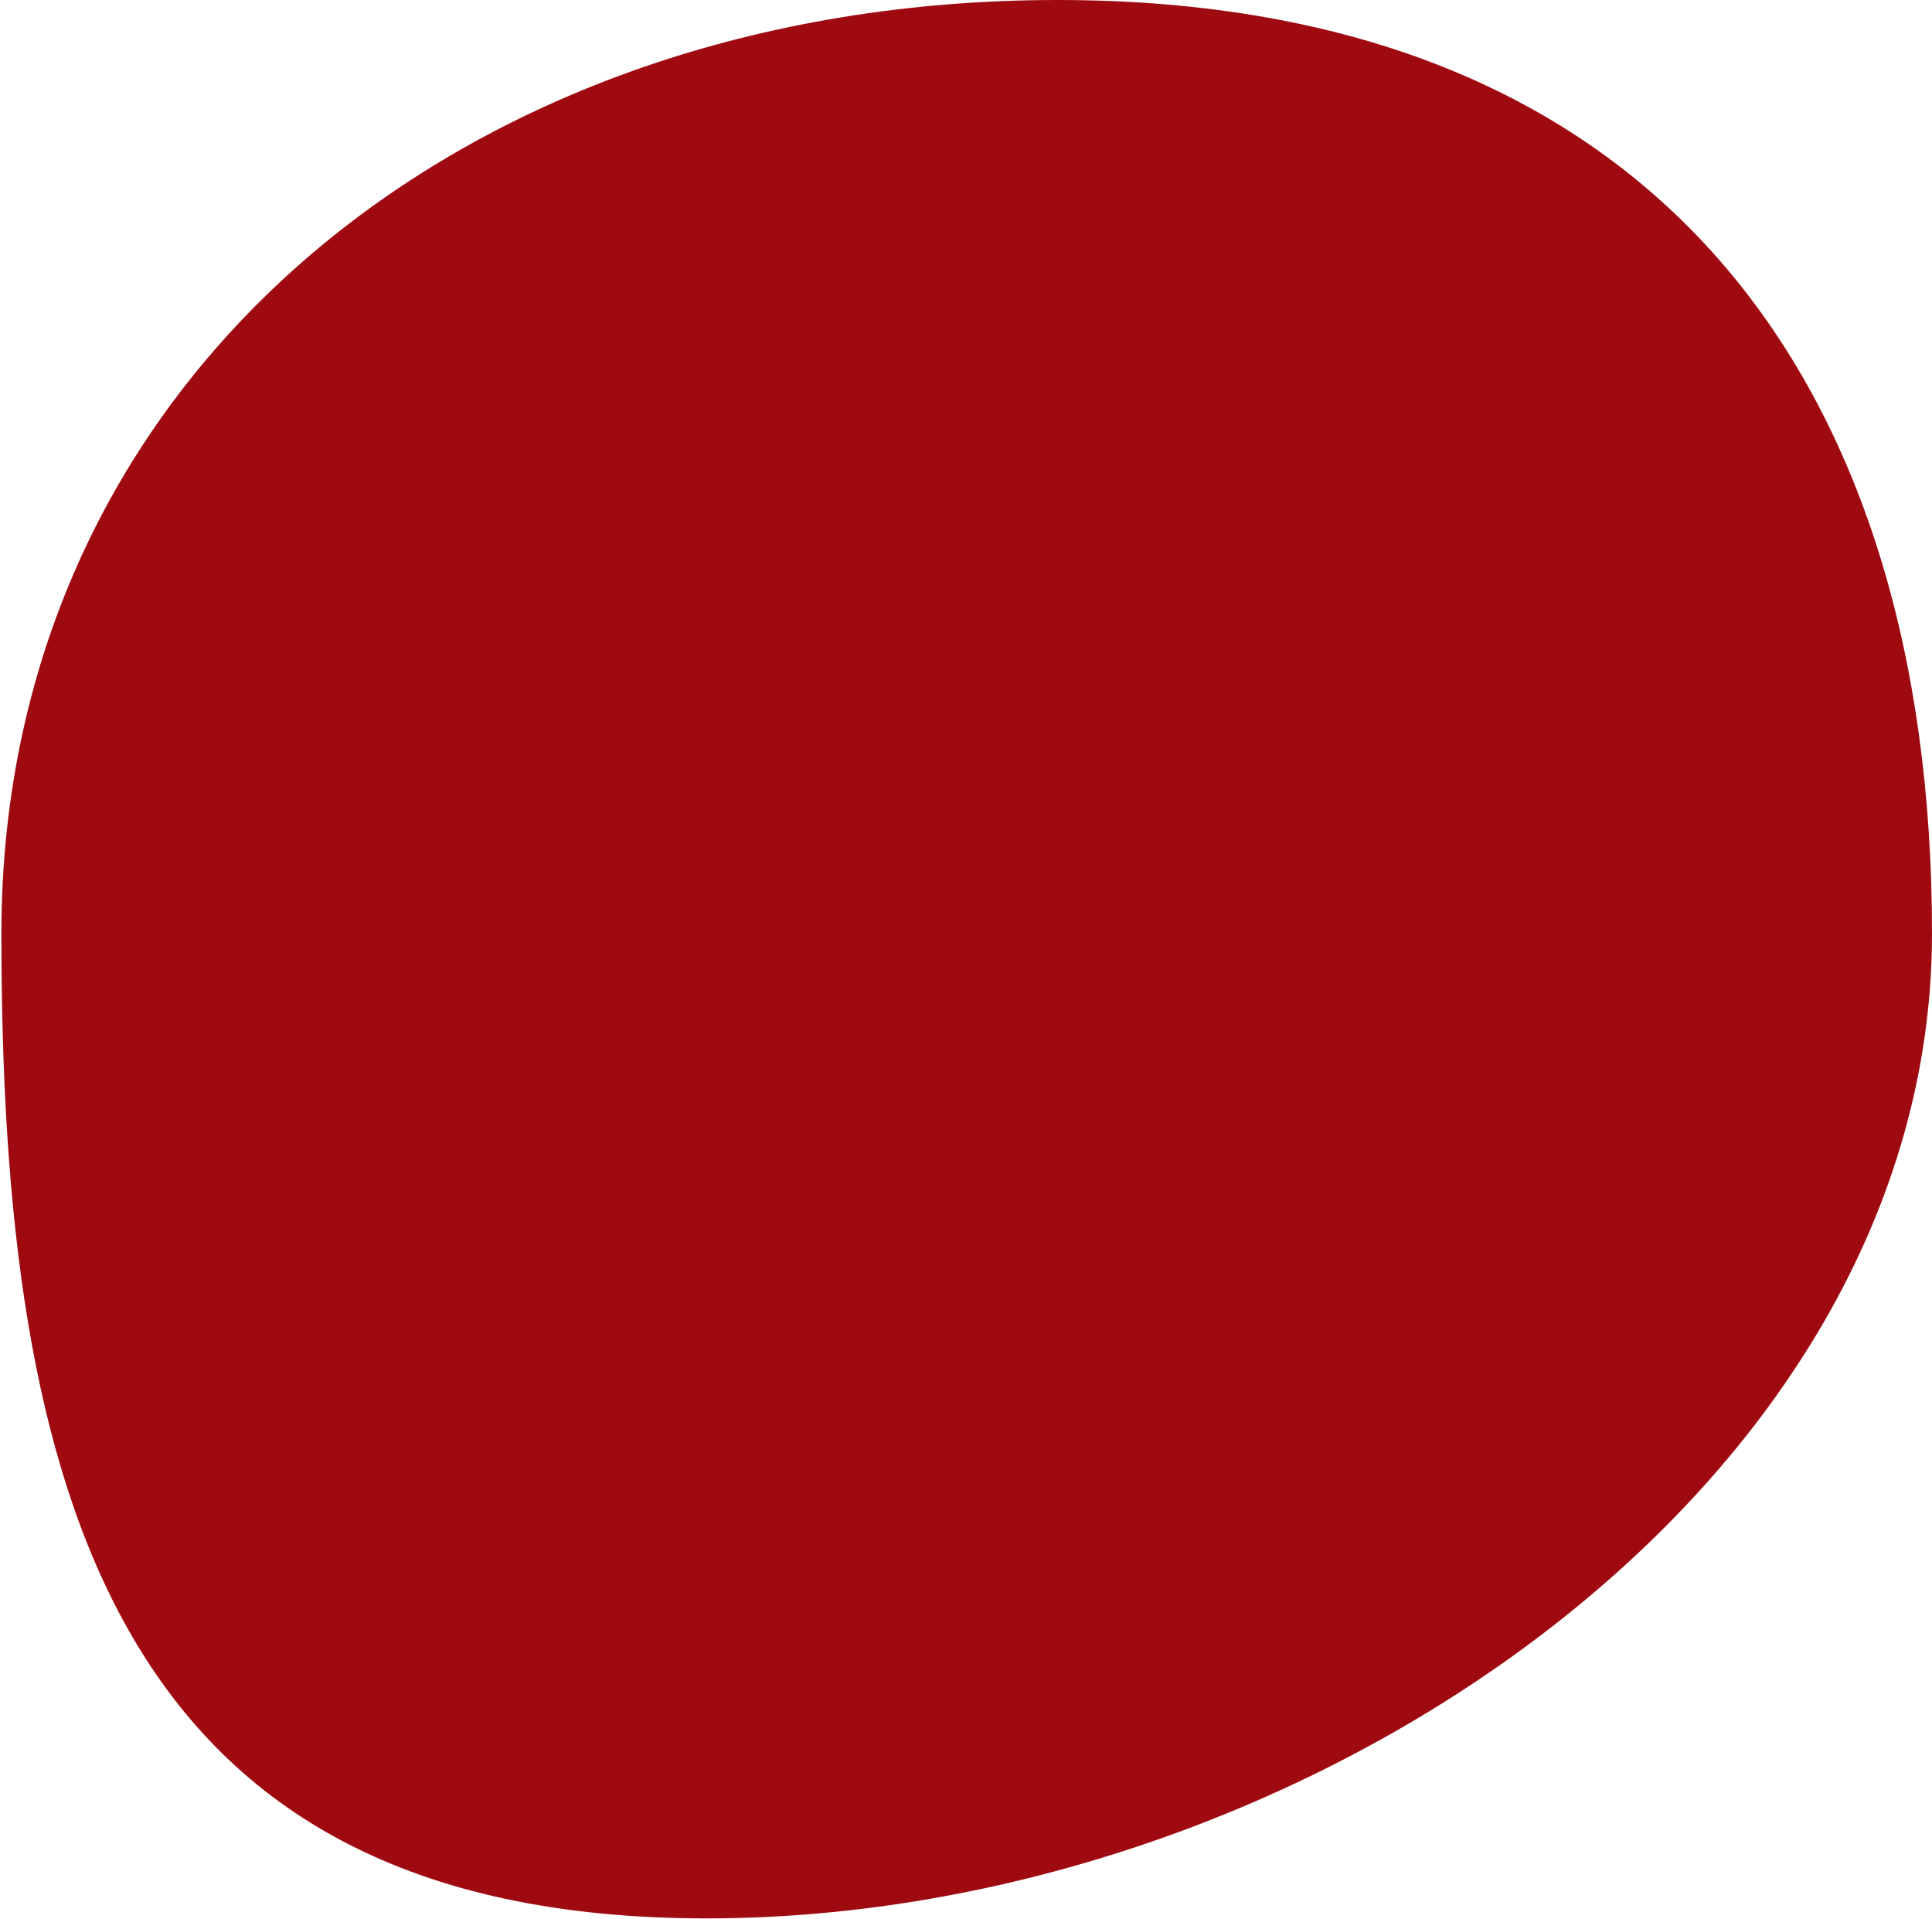
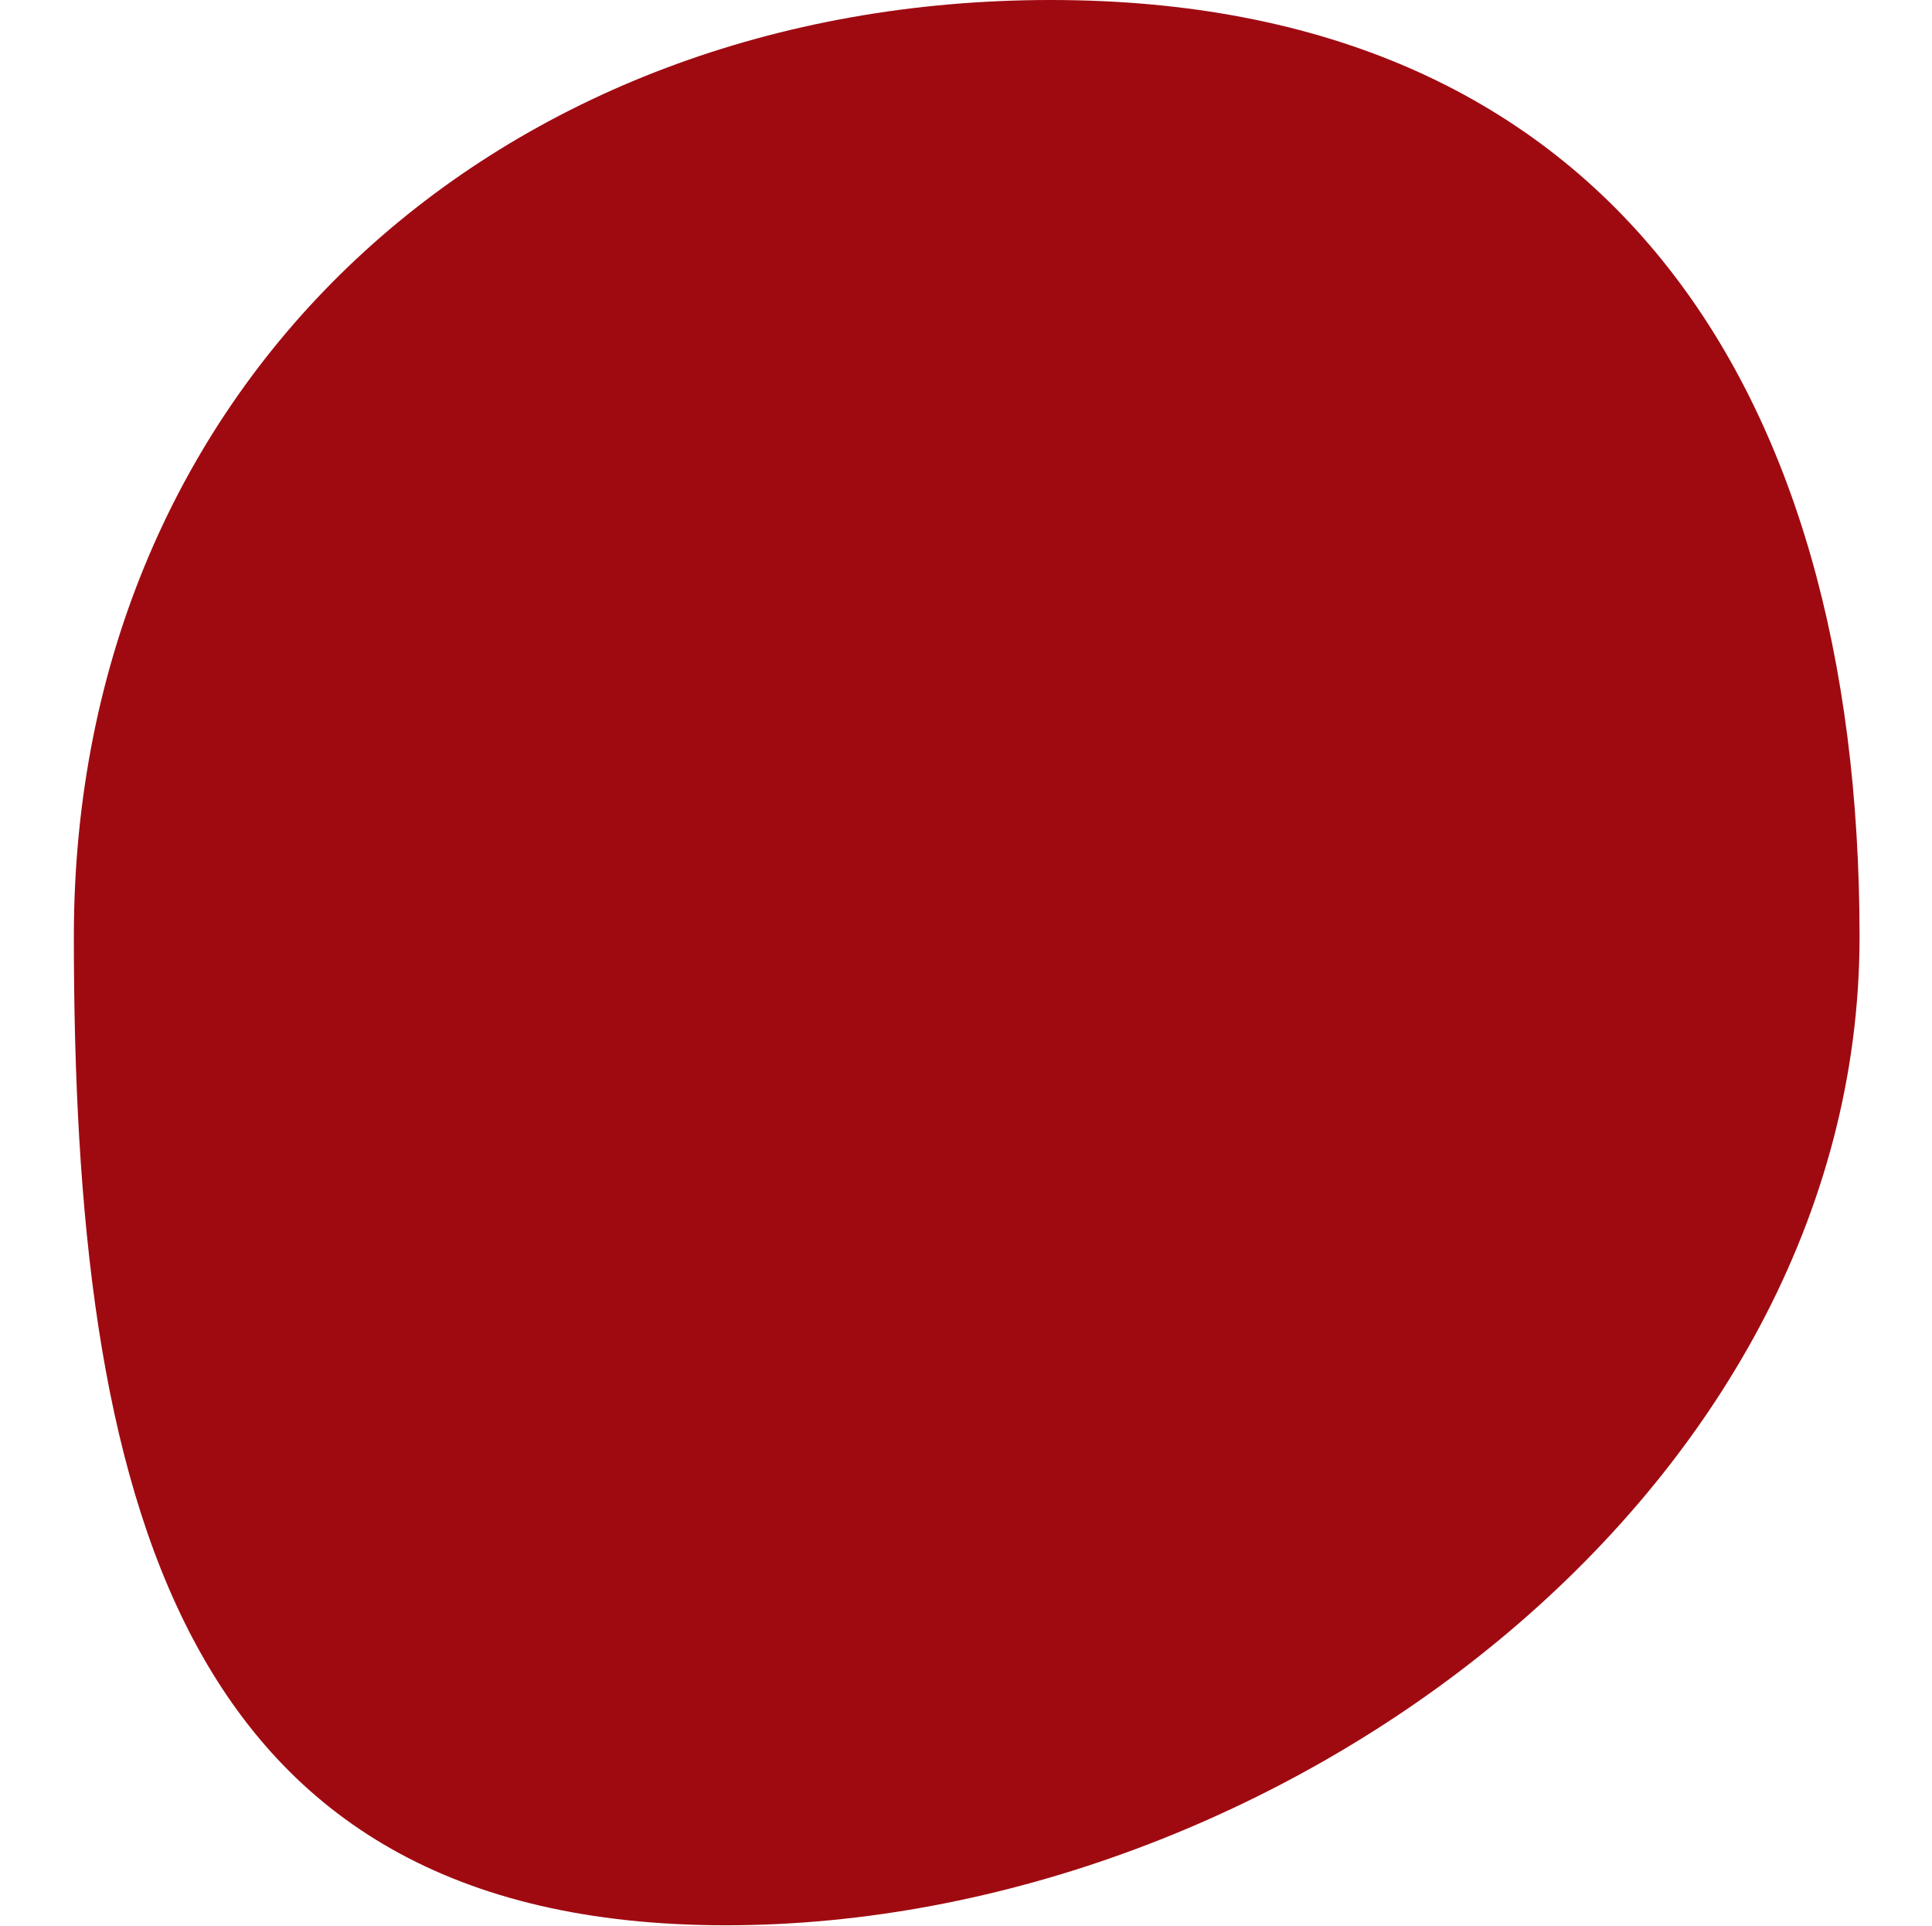
- <svg xmlns="http://www.w3.org/2000/svg" width="281" height="279" viewBox="0 0 281 279" fill="none">
-   <path d="M281 135.741C281 216.475 189.327 279 102.759 279C16.191 279 0.203 216.475 0.203 135.741C0.203 55.007 67.245 0 153.813 0C240.381 0 281 55.007 281 135.741Z" fill="#9F0A11" />
+ <svg xmlns="http://www.w3.org/2000/svg" width="280" height="279" viewBox="0 0 259 279" fill="none">
+   <path d="M259 135.741C259 216.475 174.509 279 94.724 279C14.939 279 0.203 216.475 0.203 135.741C0.203 55.007 61.993 0 141.778 0C221.563 0 259 55.007 259 135.741Z" fill="#9F0A11" />
</svg>
